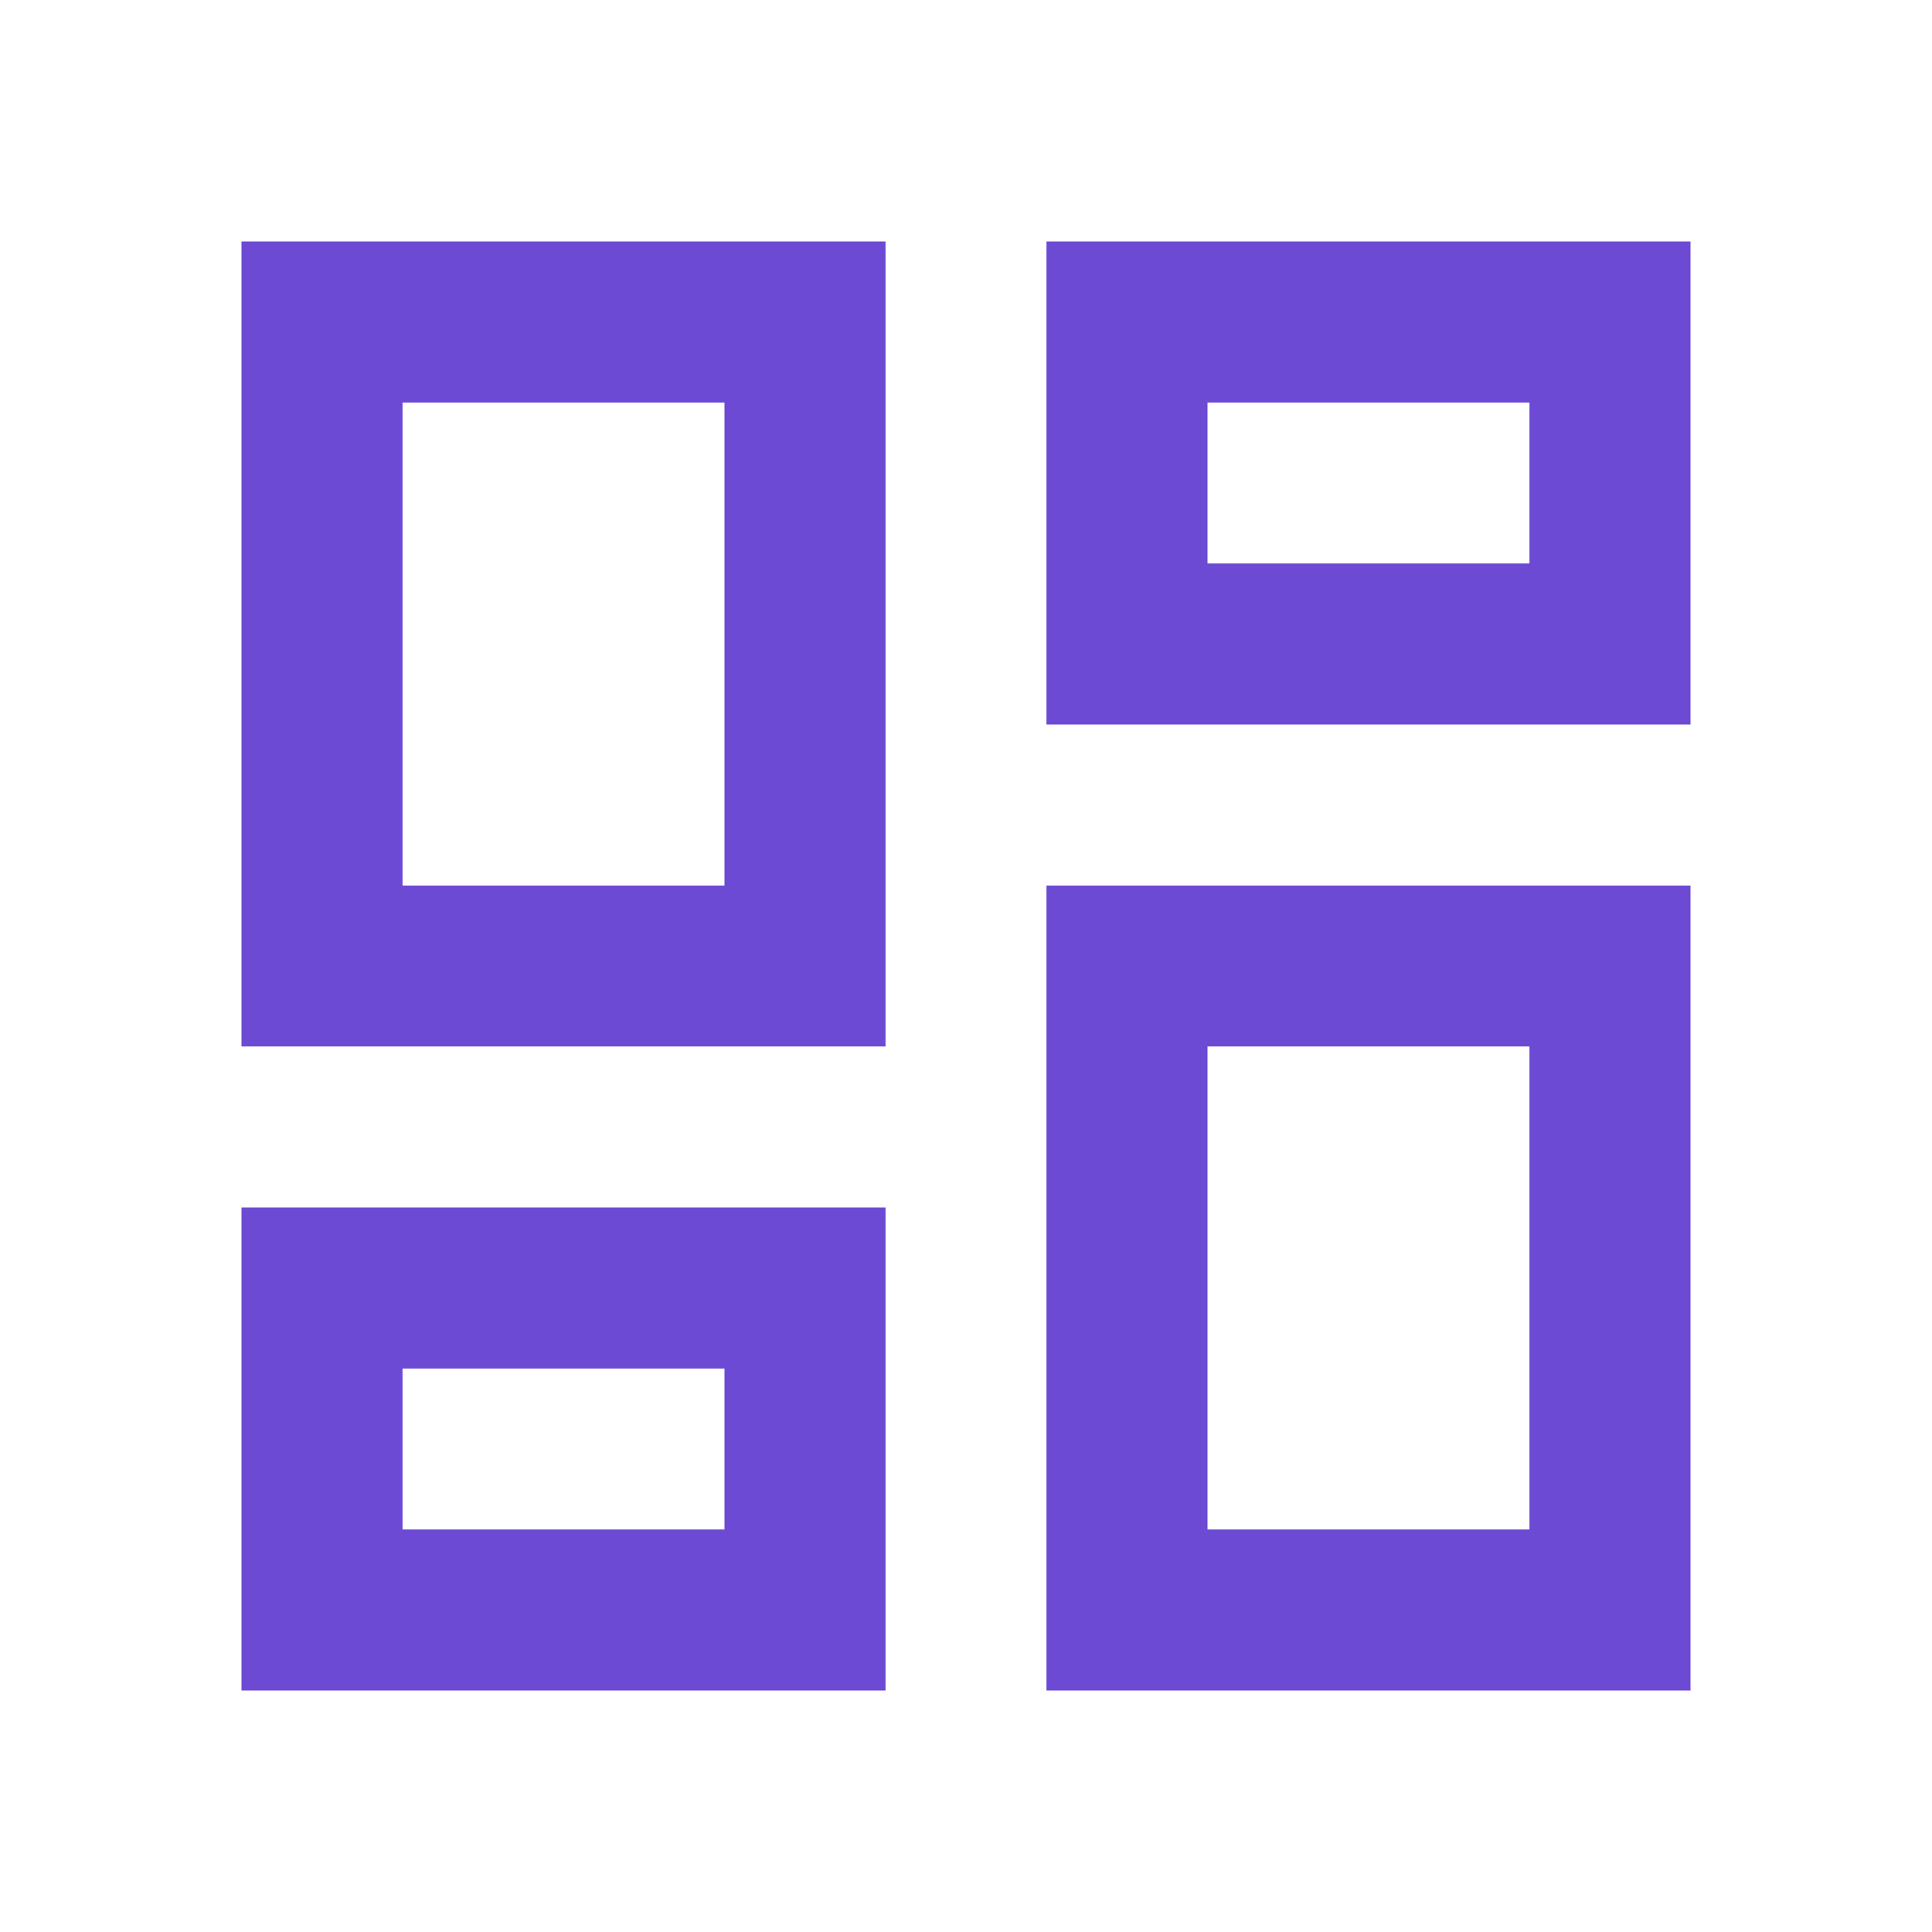
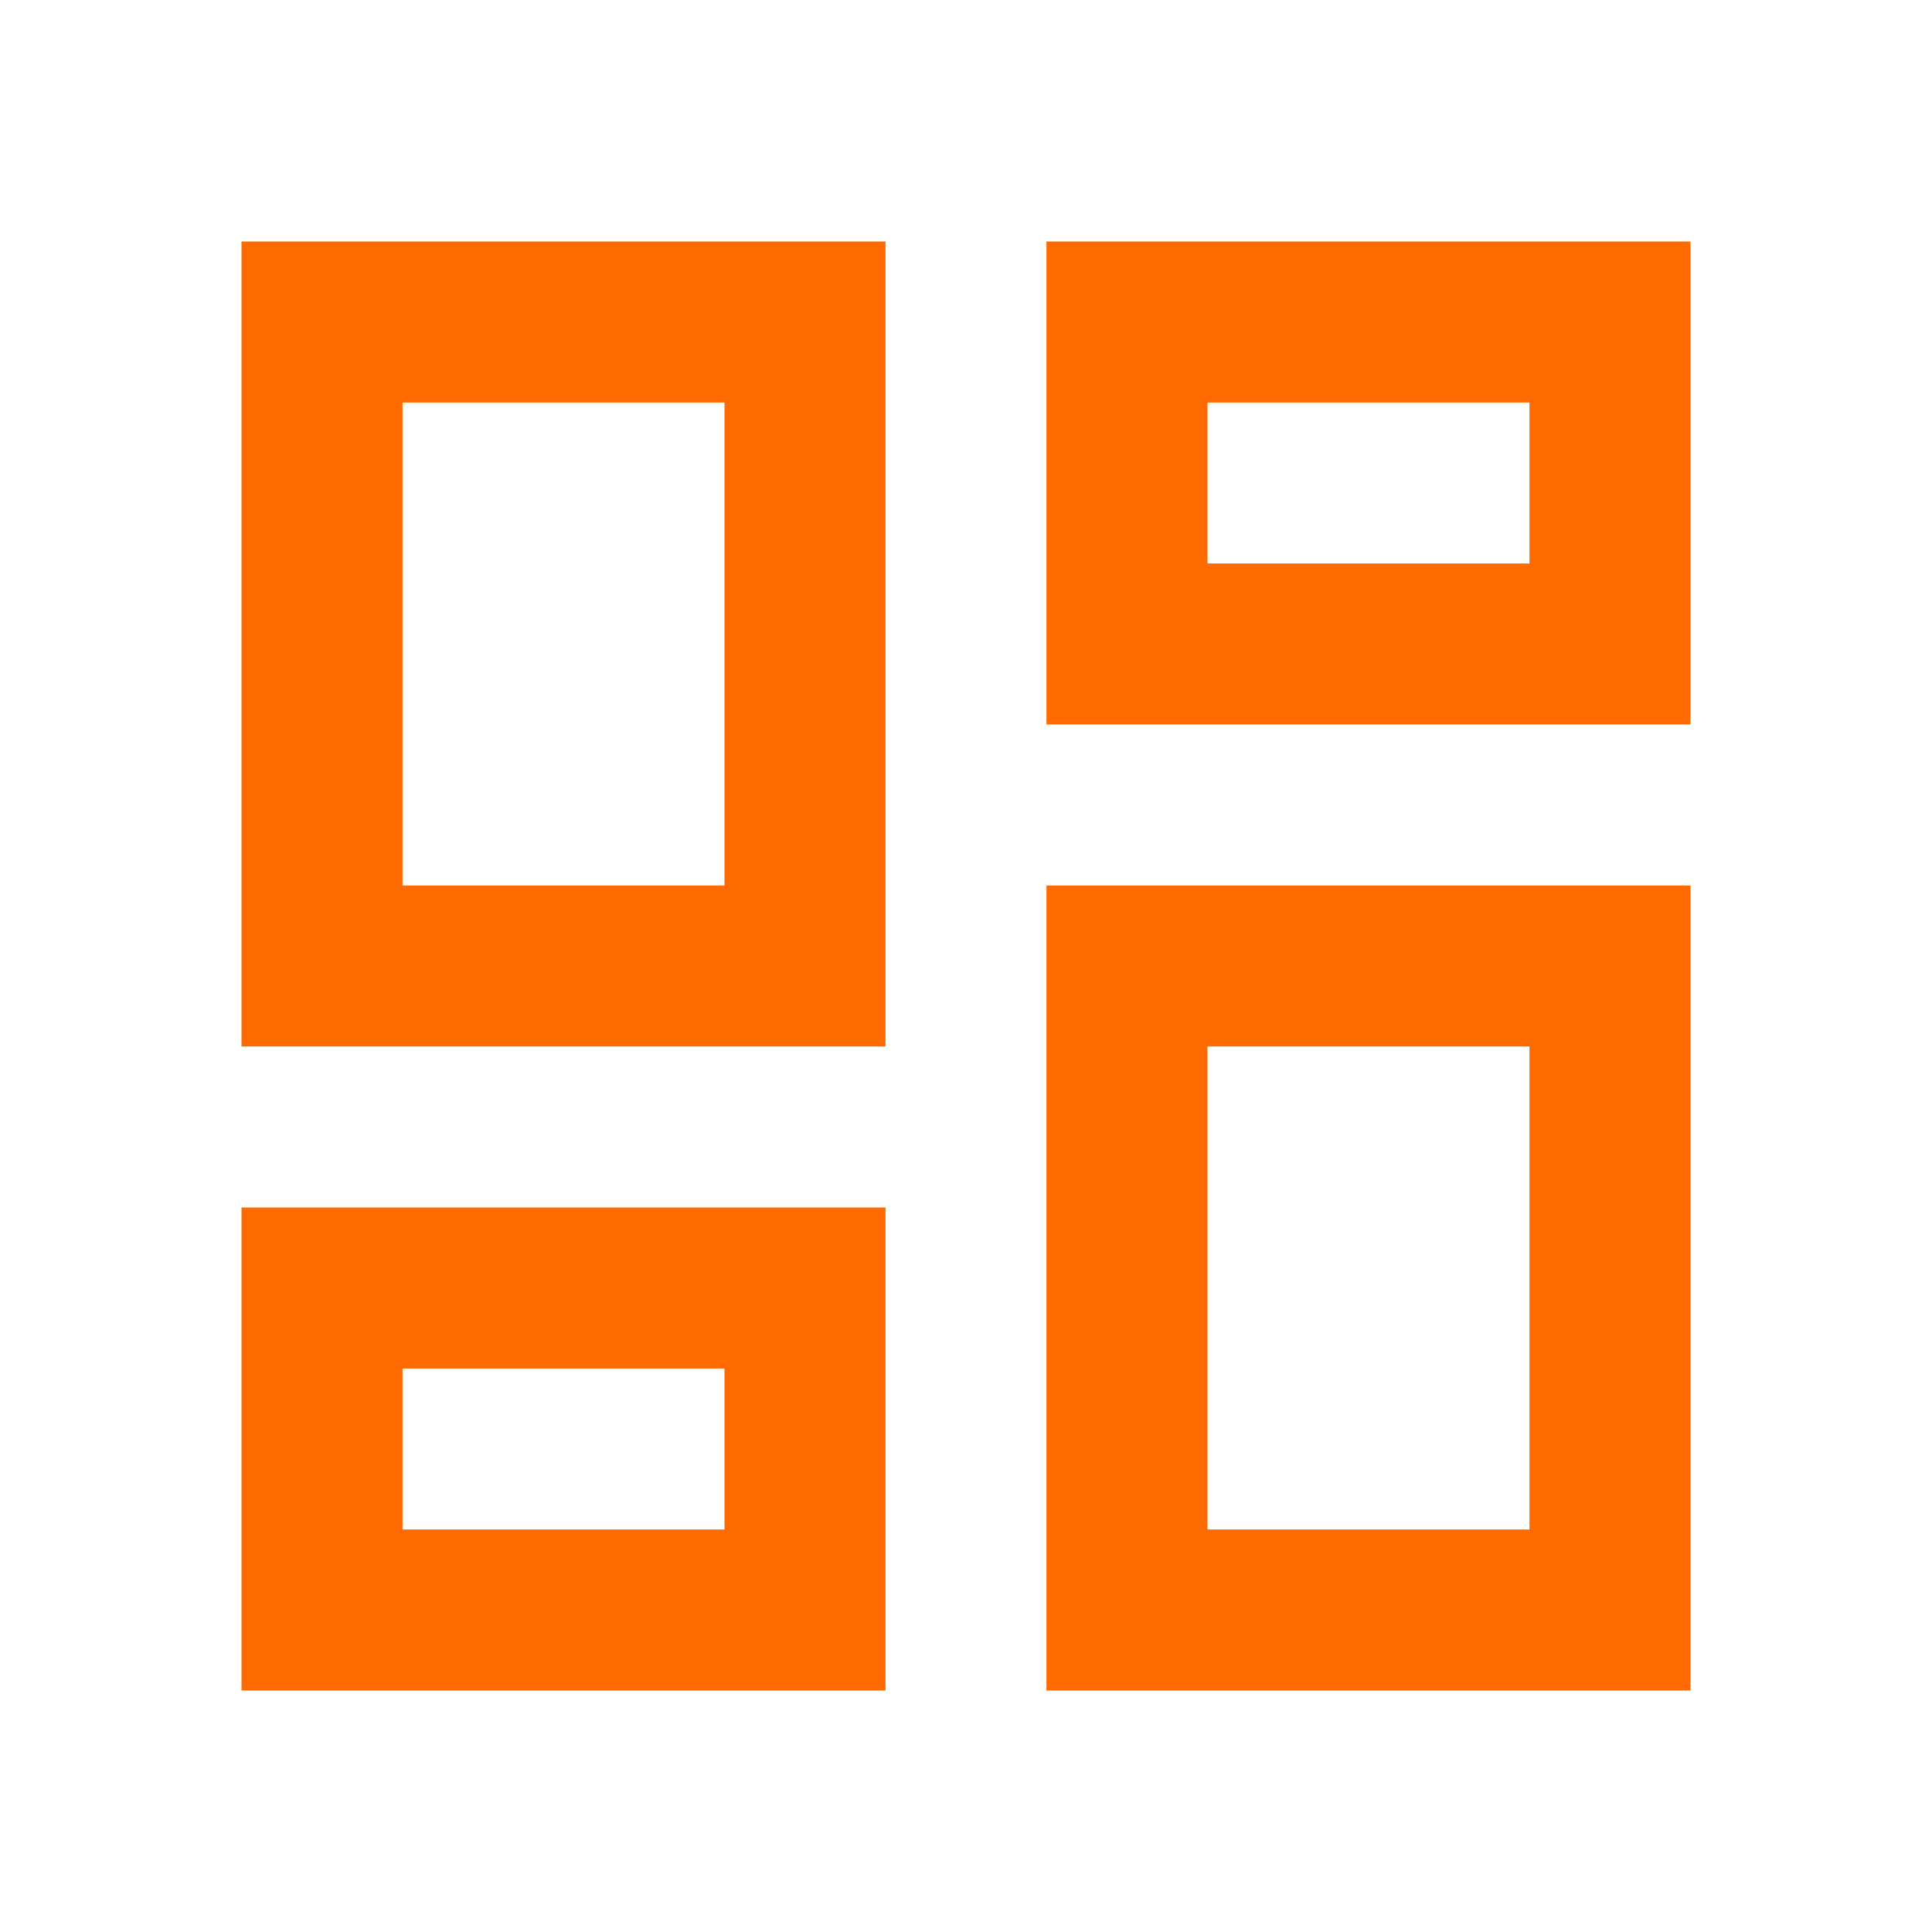
<svg xmlns="http://www.w3.org/2000/svg" width="20" height="20" viewBox="0 0 20 20" fill="none">
  <g clip-path="url(#clip0_4555_2703)">
-     <path d="M15.833 4.167V5.833H12.5V4.167H15.833ZM7.5 4.167V9.167H4.167V4.167H7.5ZM15.833 10.833V15.833H12.5V10.833H15.833ZM7.5 14.167V15.833H4.167V14.167H7.5ZM17.5 2.5H10.833V7.5H17.5V2.5ZM9.167 2.5H2.5V10.833H9.167V2.5ZM17.5 9.167H10.833V17.5H17.5V9.167ZM9.167 12.5H2.5V17.5H9.167V12.5Z" fill="#6d4ad3" />
+     <path d="M15.833 4.167V5.833H12.5V4.167H15.833ZM7.5 4.167V9.167H4.167V4.167H7.5ZM15.833 10.833V15.833H12.5V10.833H15.833ZM7.5 14.167V15.833H4.167V14.167H7.5ZM17.5 2.5H10.833V7.5H17.5V2.5ZM9.167 2.5H2.5V10.833H9.167V2.5ZM17.5 9.167H10.833V17.5H17.5V9.167ZM9.167 12.5H2.5V17.5H9.167V12.5Z" fill="#ff6b00" />
  </g>
  <defs>
    <clipPath id="clip0_4555_2703">
-       <rect width="20" height="20" fill="#6d4ad3" />
+       <rect width="20" height="20" fill="#ff6b00" />
    </clipPath>
  </defs>
</svg>
